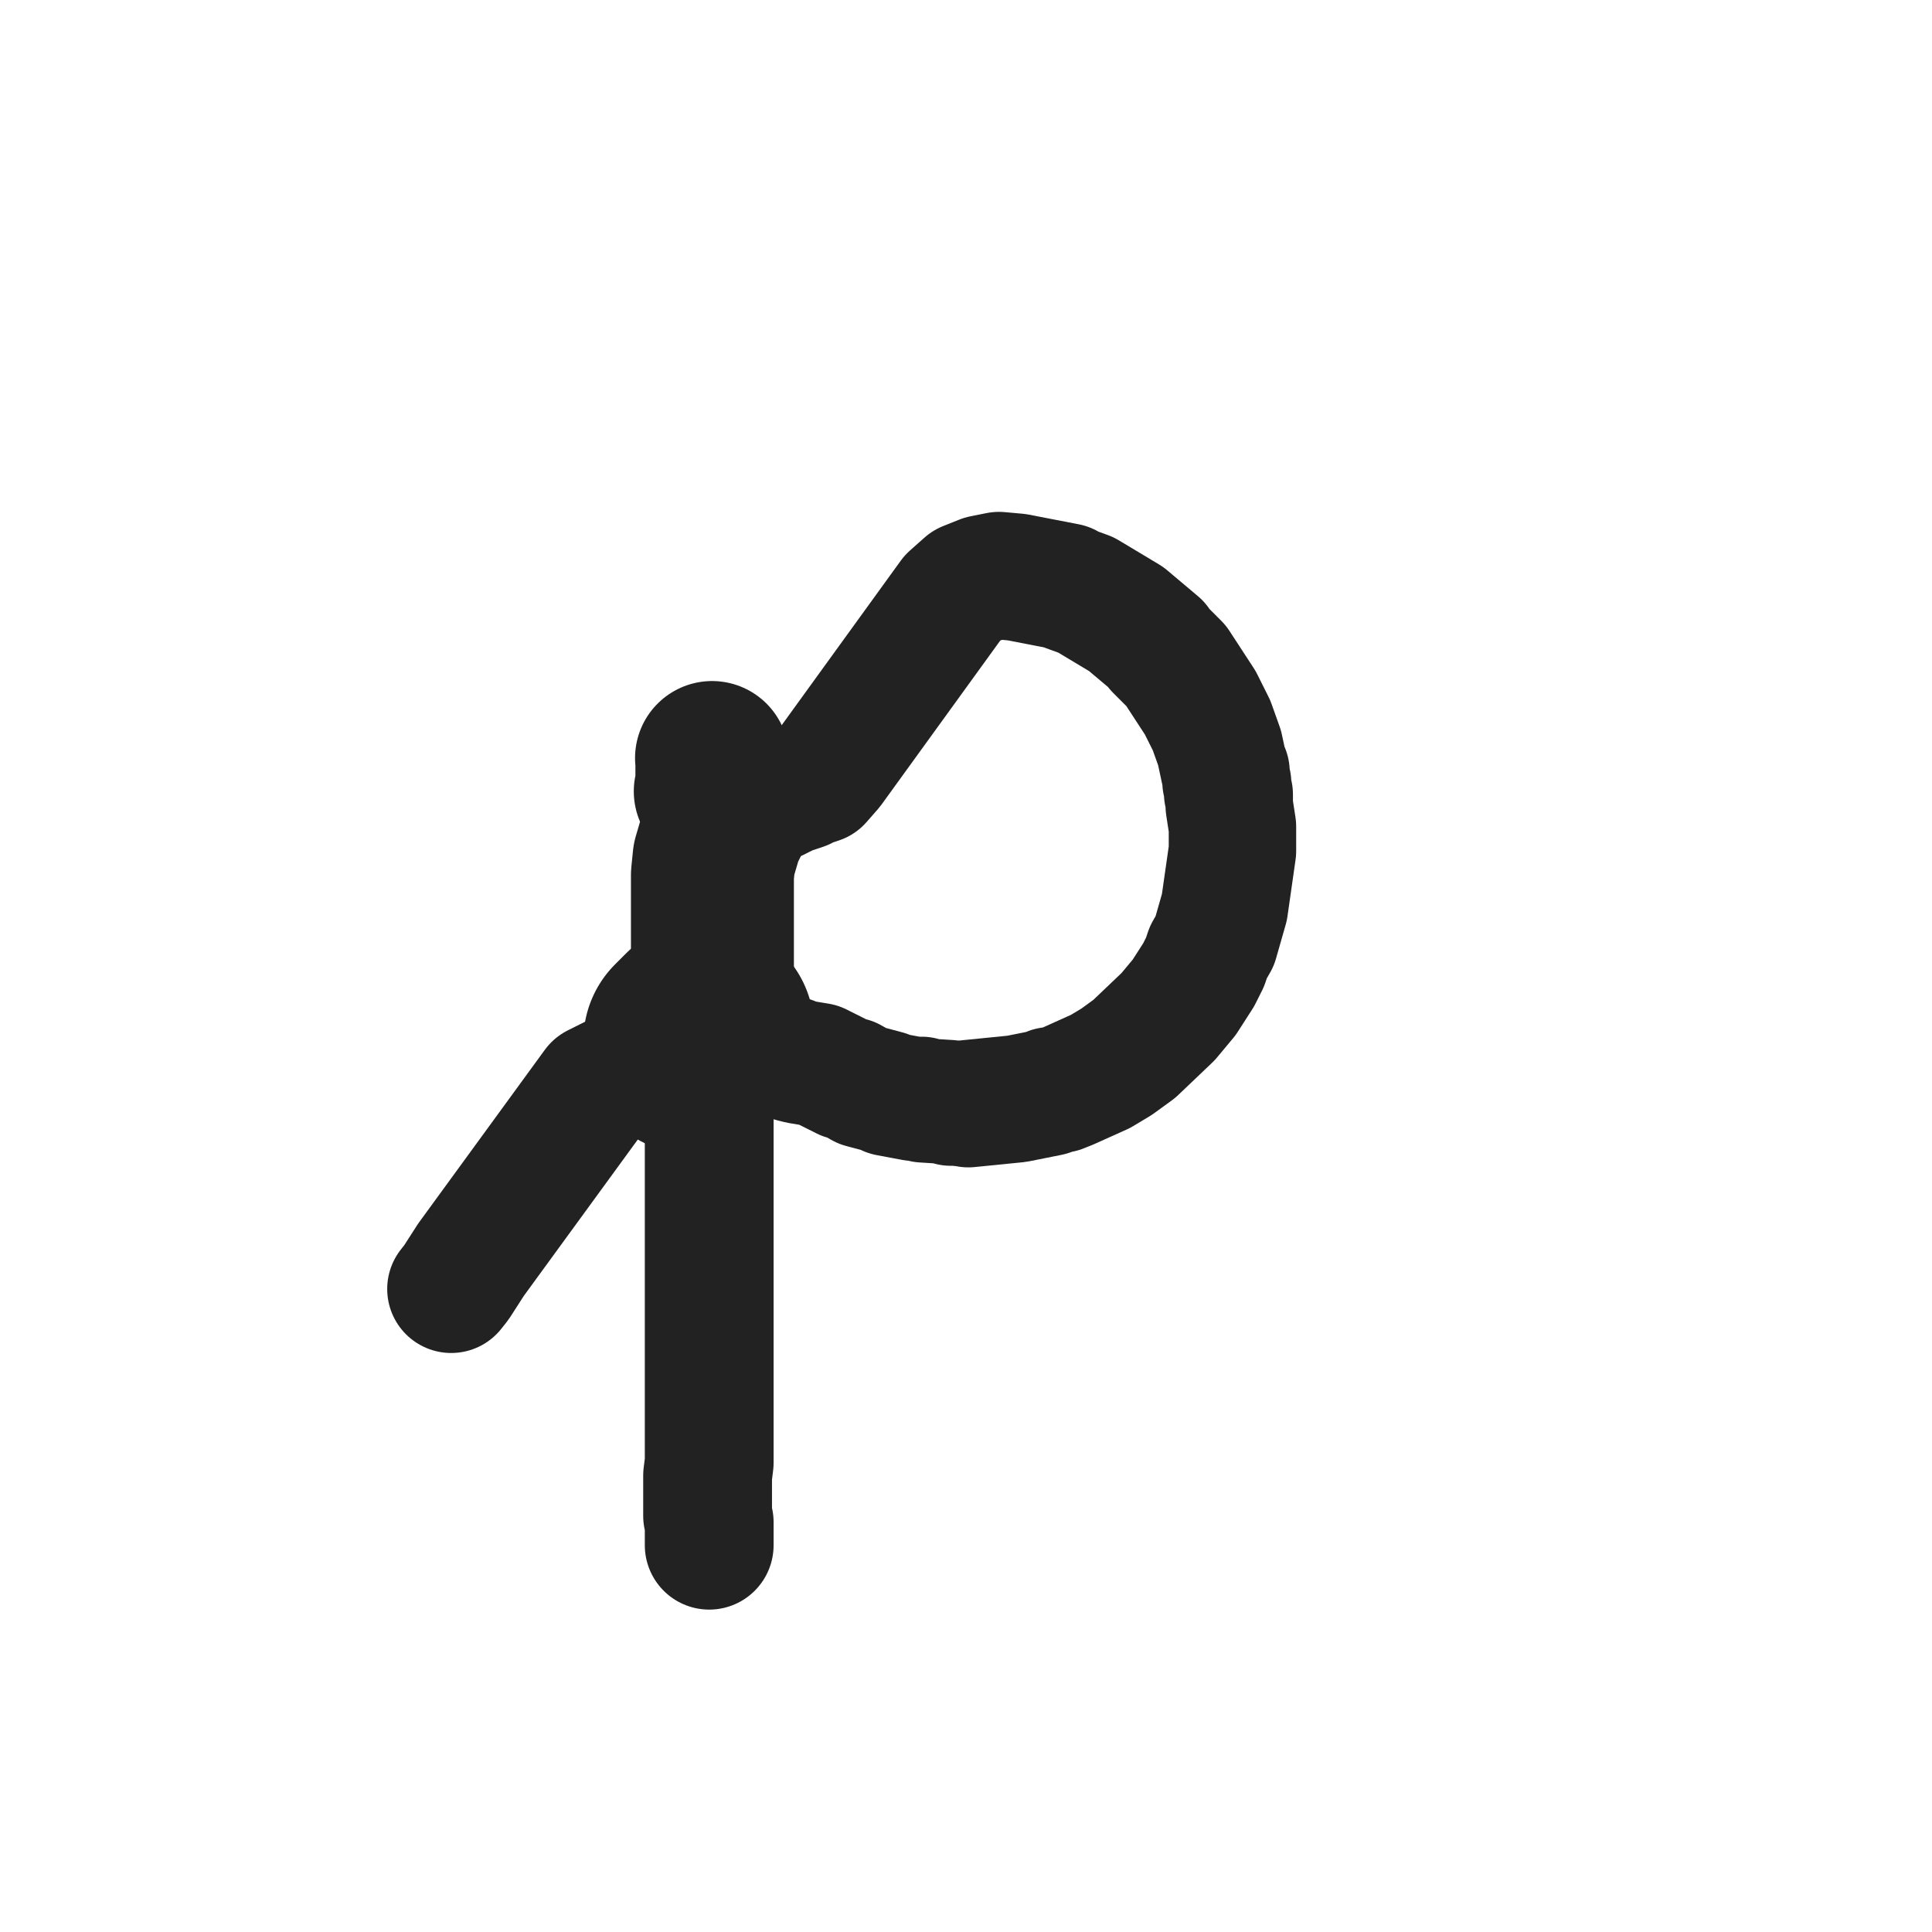
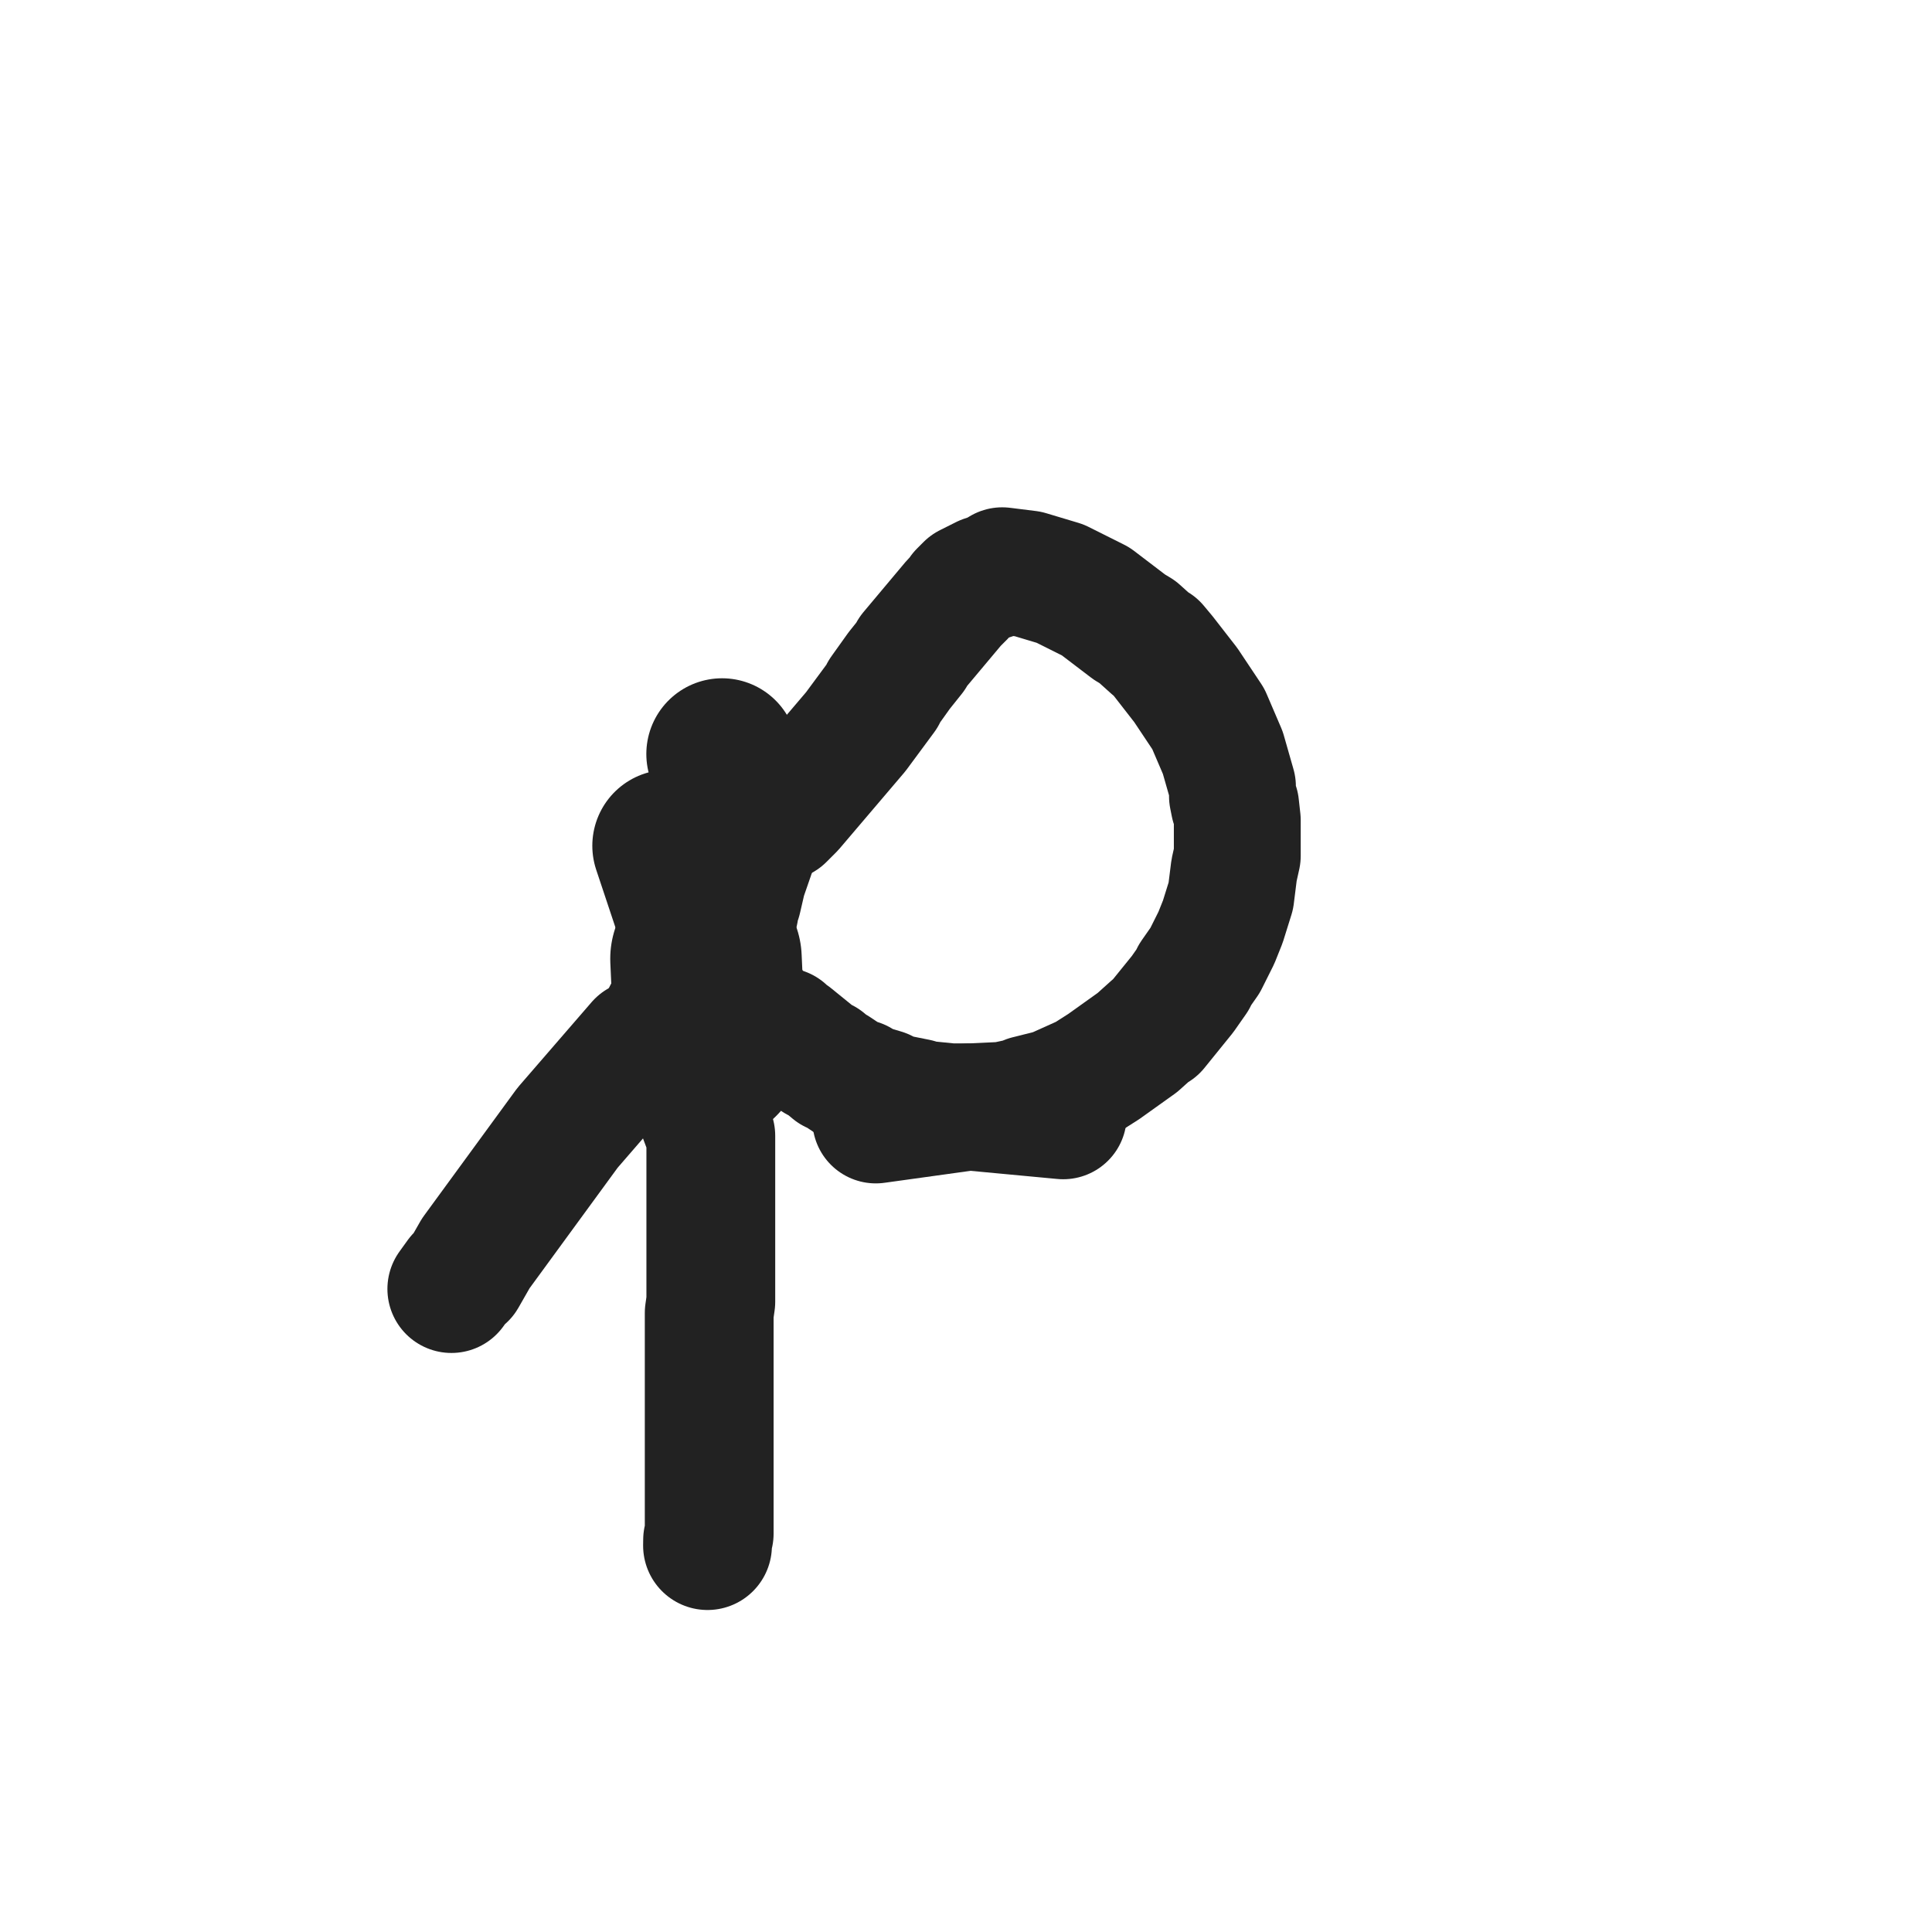
<svg xmlns="http://www.w3.org/2000/svg" version="1.1" viewBox="0.0 0.0 300.0 300.0">
-   <path d="M 113.375 126.625 L 111.125 124.375 L 110.375 122.875 L 110.625 122.625 L 110.625 118.375 L 110.570 117.713" fill="none" stroke="#222222" stroke-width="23.921" stroke-linecap="round" stroke-linejoin="round" />
-   <path d="M 150.375 171.375 L 157.875 170.625 L 162.875 169.625 L 163.125 169.375 L 164.625 169.125 L 165.875 168.625 L 170.875 166.375 L 173.375 164.875 L 176.125 162.875 L 181.375 157.875 L 183.875 154.875 L 186.125 151.375 L 187.125 149.375 L 187.625 147.875 L 188.625 146.125 L 190.125 140.875 L 191.375 132.125 L 191.375 128.375 L 190.875 125.125 L 190.875 123.375 L 190.625 123.125 L 190.625 121.625 L 190.375 121.375 L 190.375 119.875 L 190.125 119.625 L 189.375 116.125 L 188.125 112.625 L 186.375 109.125 L 182.625 103.375 L 179.875 100.625 L 179.625 100.125 L 174.875 96.125 L 168.625 92.375 L 165.875 91.375 L 165.625 91.125 L 157.875 89.625 L 155.125 89.375 L 152.625 89.875 L 150.125 90.875 L 147.875 92.875 L 128.875 119.125 L 127.125 121.125 L 124.875 121.875 L 124.625 122.125 L 122.375 122.875 L 120.375 123.875 L 118.625 124.375 L 118.375 124.625 L 113.375 126.625" fill="none" stroke="#222222" stroke-width="19.787" stroke-linecap="round" stroke-linejoin="round" />
-   <path d="M 109.625 159.875 L 109.875 156.375 L 110.125 156.125 L 110.625 153.875 L 110.625 135.875 L 110.875 133.375 L 112.125 129.125 L 113.375 126.625" fill="none" stroke="#222222" stroke-width="25.303" stroke-linecap="round" stroke-linejoin="round" />
-   <path d="M 107.375 162.375 L 107.375 161.625 L 109.125 159.875 L 109.625 159.875" fill="none" stroke="#222222" stroke-width="33.580" stroke-linecap="round" stroke-linejoin="round" />
-   <path d="M 150.125 171.375 L 147.625 171.375 L 147.375 171.125 L 143.375 170.875 L 143.125 170.625 L 141.875 170.625 L 137.875 169.875 L 137.625 169.625 L 133.875 168.625 L 132.125 167.625 L 131.125 167.375 L 127.125 165.375 L 124.125 164.875 L 123.125 164.625 L 122.875 164.375 L 120.375 163.875 L 120.125 163.625 L 115.125 162.125 L 114.875 161.875 L 113.625 161.625 L 113.375 161.375 L 112.375 161.125 L 109.625 159.875" fill="none" stroke="#222222" stroke-width="19.296" stroke-linecap="round" stroke-linejoin="round" />
-   <path d="M 110.125 239.938 L 110.125 236.375 L 109.875 235.375 L 109.875 229.125 L 110.125 227.125 L 110.125 165.875 L 107.375 162.875 L 107.375 162.375" fill="none" stroke="#222222" stroke-width="20.000" stroke-linecap="round" stroke-linejoin="round" />
-   <path d="M 70.061 200.156 L 70.875 199.125 L 73.125 195.625 L 92.625 168.875 L 96.125 167.125 L 98.375 166.375 L 102.875 164.375 L 106.875 162.875 L 107.375 162.375" fill="none" stroke="#222222" stroke-width="19.872" stroke-linecap="round" stroke-linejoin="round" />
+   <path d="M 116.375 128.625 L 116.375 127.875 L 112.625 119.625 L 112.875 119.125 L 112.123 117.084" fill="none" stroke="#222222" stroke-width="23.524" stroke-linecap="round" stroke-linejoin="round" />
+   <path d="M 135.991 173.907 L 150.625 171.875 L 155.875 171.625 L 159.375 170.875 L 159.625 170.625 L 163.625 169.625 L 168.625 167.375 L 171.375 165.625 L 176.625 161.875 L 179.125 159.625 L 179.375 159.625 L 183.625 154.375 L 185.375 151.875 L 185.375 151.625 L 187.125 149.125 L 188.875 145.625 L 189.875 143.125 L 191.125 139.125 L 191.625 135.125 L 192.125 132.875 L 192.125 127.375 L 191.875 125.125 L 191.625 124.875 L 191.375 123.625 L 191.375 122.125 L 189.875 116.875 L 187.625 111.625 L 184.125 106.375 L 180.625 101.875 L 179.375 100.375 L 179.125 100.375 L 176.625 98.125 L 175.375 97.375 L 170.125 93.375 L 164.625 90.625 L 159.625 89.125 L 155.625 88.625 L 154.375 89.375 L 152.875 89.875 L 150.375 91.125 L 149.375 92.125 L 149.375 92.375 L 148.125 93.625 L 141.625 101.375 L 141.625 101.625 L 139.625 104.125 L 137.125 107.625 L 137.125 107.875 L 132.875 113.625 L 122.875 125.375 L 121.375 126.875 L 119.125 128.125 L 116.625 128.125 L 116.375 128.625" fill="none" stroke="#222222" stroke-width="19.699" stroke-linecap="round" stroke-linejoin="round" />
+   <path d="M 109.625 148.875 L 109.625 145.625 L 111.875 142.375 L 112.375 141.125 L 112.625 139.375 L 112.875 139.125 L 113.625 135.875 L 115.875 129.375 L 116.375 128.625" fill="none" stroke="#222222" stroke-width="23.307" stroke-linecap="round" stroke-linejoin="round" />
+   <path d="M 165.096 173.255 L 150.375 171.875 L 147.625 171.875 L 142.625 171.375 L 142.375 171.125 L 138.625 170.375 L 137.125 169.625 L 134.625 168.875 L 133.375 168.125 L 131.875 167.625 L 129.625 166.125 L 129.375 166.125 L 127.875 164.875 L 126.875 164.375 L 122.875 161.125 L 122.625 161.125 L 121.625 160.125 L 119.125 159.375 L 110.625 159.375" fill="none" stroke="#222222" stroke-width="19.714" stroke-linecap="round" stroke-linejoin="round" />
+   <path d="M 108.875 161.625 L 109.375 160.625 L 110.625 159.375" fill="none" stroke="#222222" stroke-width="32.969" stroke-linecap="round" stroke-linejoin="round" />
+   <path d="M 109.863 240.000 L 109.875 239.125 L 110.125 238.125 L 110.125 203.875 L 110.375 202.125 L 110.375 176.375 L 108.875 172.375 L 108.875 161.625" fill="none" stroke="#222222" stroke-width="20.000" stroke-linecap="round" stroke-linejoin="round" />
+   <path d="M 110.625 159.375 L 110.375 156.625 L 109.875 154.375 L 109.625 148.875" fill="none" stroke="#222222" stroke-width="29.733" stroke-linecap="round" stroke-linejoin="round" />
+   <path d="M 103.777 131.330 L 109.375 148.125 L 109.625 148.875" fill="none" stroke="#222222" stroke-width="23.605" stroke-linecap="round" stroke-linejoin="round" />
+   <path d="M 108.875 161.625 L 108.625 161.375 L 101.375 161.375 L 99.375 162.125 L 88.125 175.125 L 73.875 194.625 L 71.875 198.125 L 71.375 198.375 L 70.098 200.147" fill="none" stroke="#222222" stroke-width="19.881" stroke-linecap="round" stroke-linejoin="round" />
</svg>
